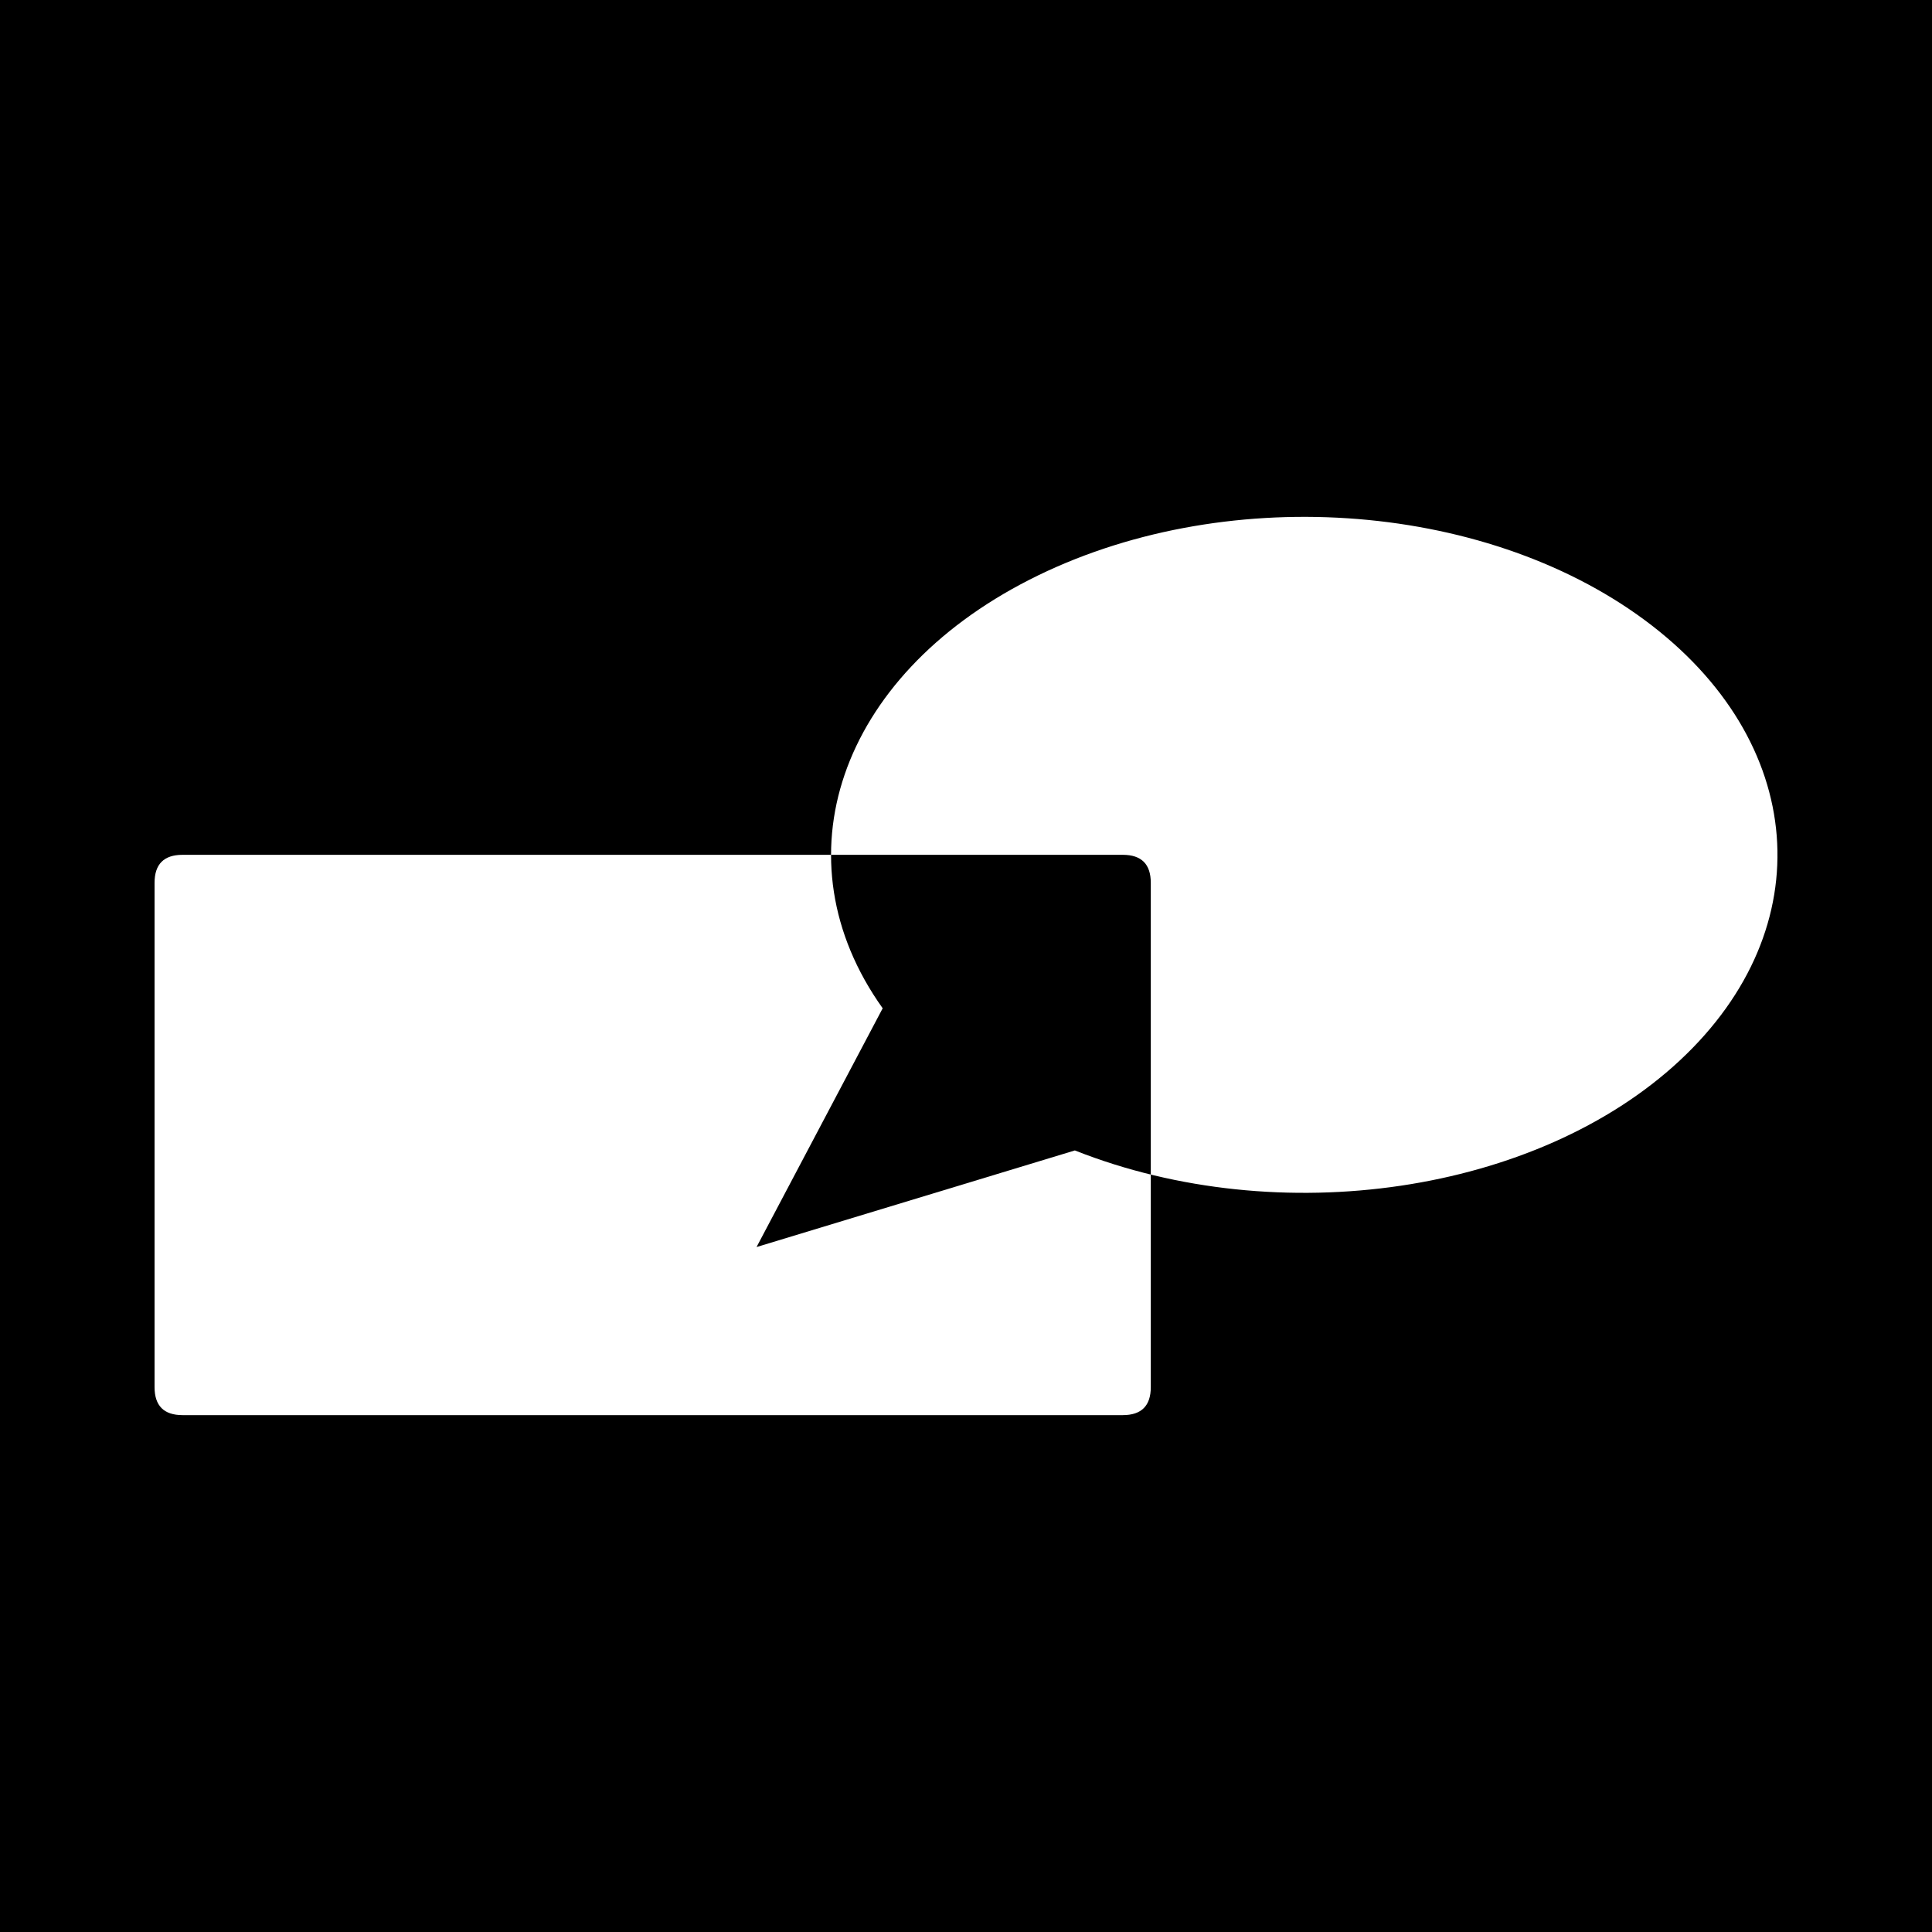
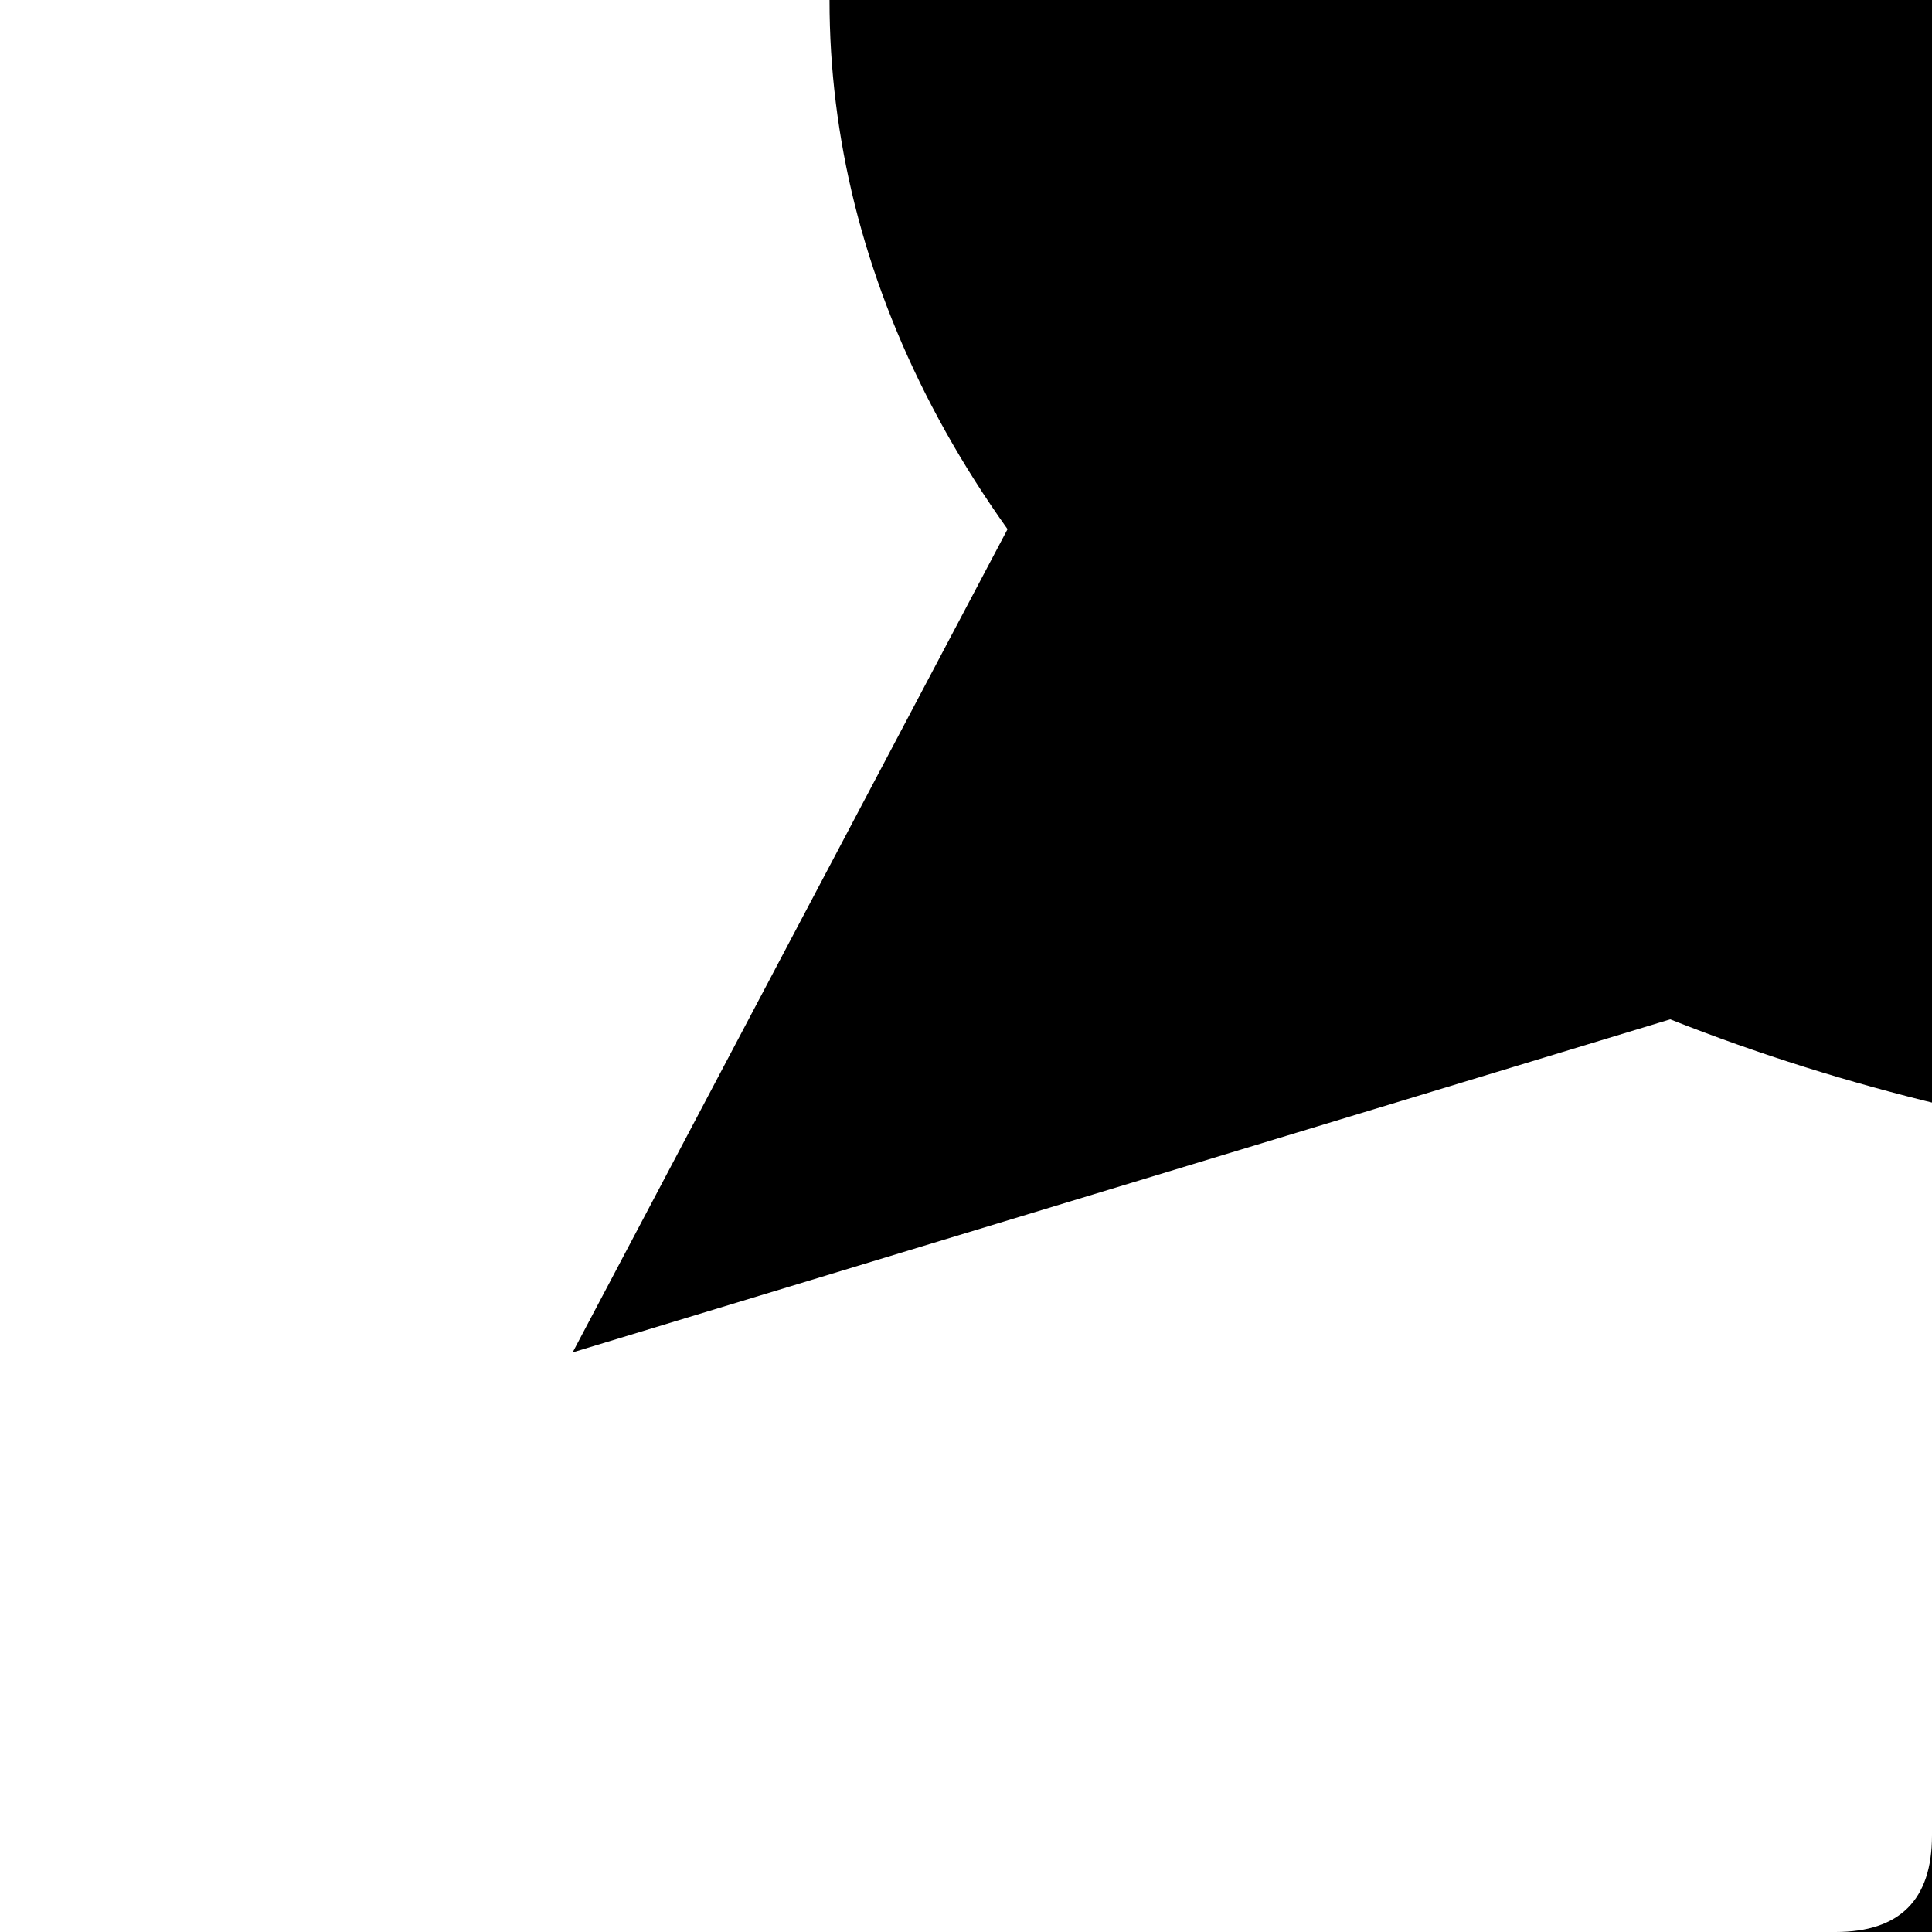
<svg xmlns="http://www.w3.org/2000/svg" viewBox="0 0 64 64" width="64" height="64">
-   <rect width="64" height="64" rx="0" fill="#000000" />
-   <defs>
-     <clipPath id="r">
-       <path d="M5 0H172.8Q177.8 0 177.8 5V95Q177.8 100 172.8 100H5Q0 100 0 95V5Q0 0 5 0Z" />
-     </clipPath>
-   </defs>
-   <g transform="translate(5.120 28.317) scale(0.18561)">
+   <rect width="64" height="64" fill="#000000" />
+   <g transform="scale(0.64) translate(-77.80 -0.00)">
    <path d="M5 0H172.8Q177.8 0 177.8 5V95Q177.8 100 172.8 100H5Q0 100 0 95V5Q0 0 5 0Z" fill="#FFFFFF" />
-     <path d="M129.95 27.39A84.45 60.32 0 1 1 164.25 52.76L107.44 70.00Z" fill="#FFFFFF" />
-     <path d="M129.95 27.39A84.45 60.32 0 1 1 164.25 52.76L107.44 70.00Z" fill="#000000" clip-path="url(#r)" />
+     <path d="M129.95 27.39A84.45 60.32 0 1 1 164.25 52.76L107.44 70.00Z" fill="#000000" />
  </g>
</svg>
